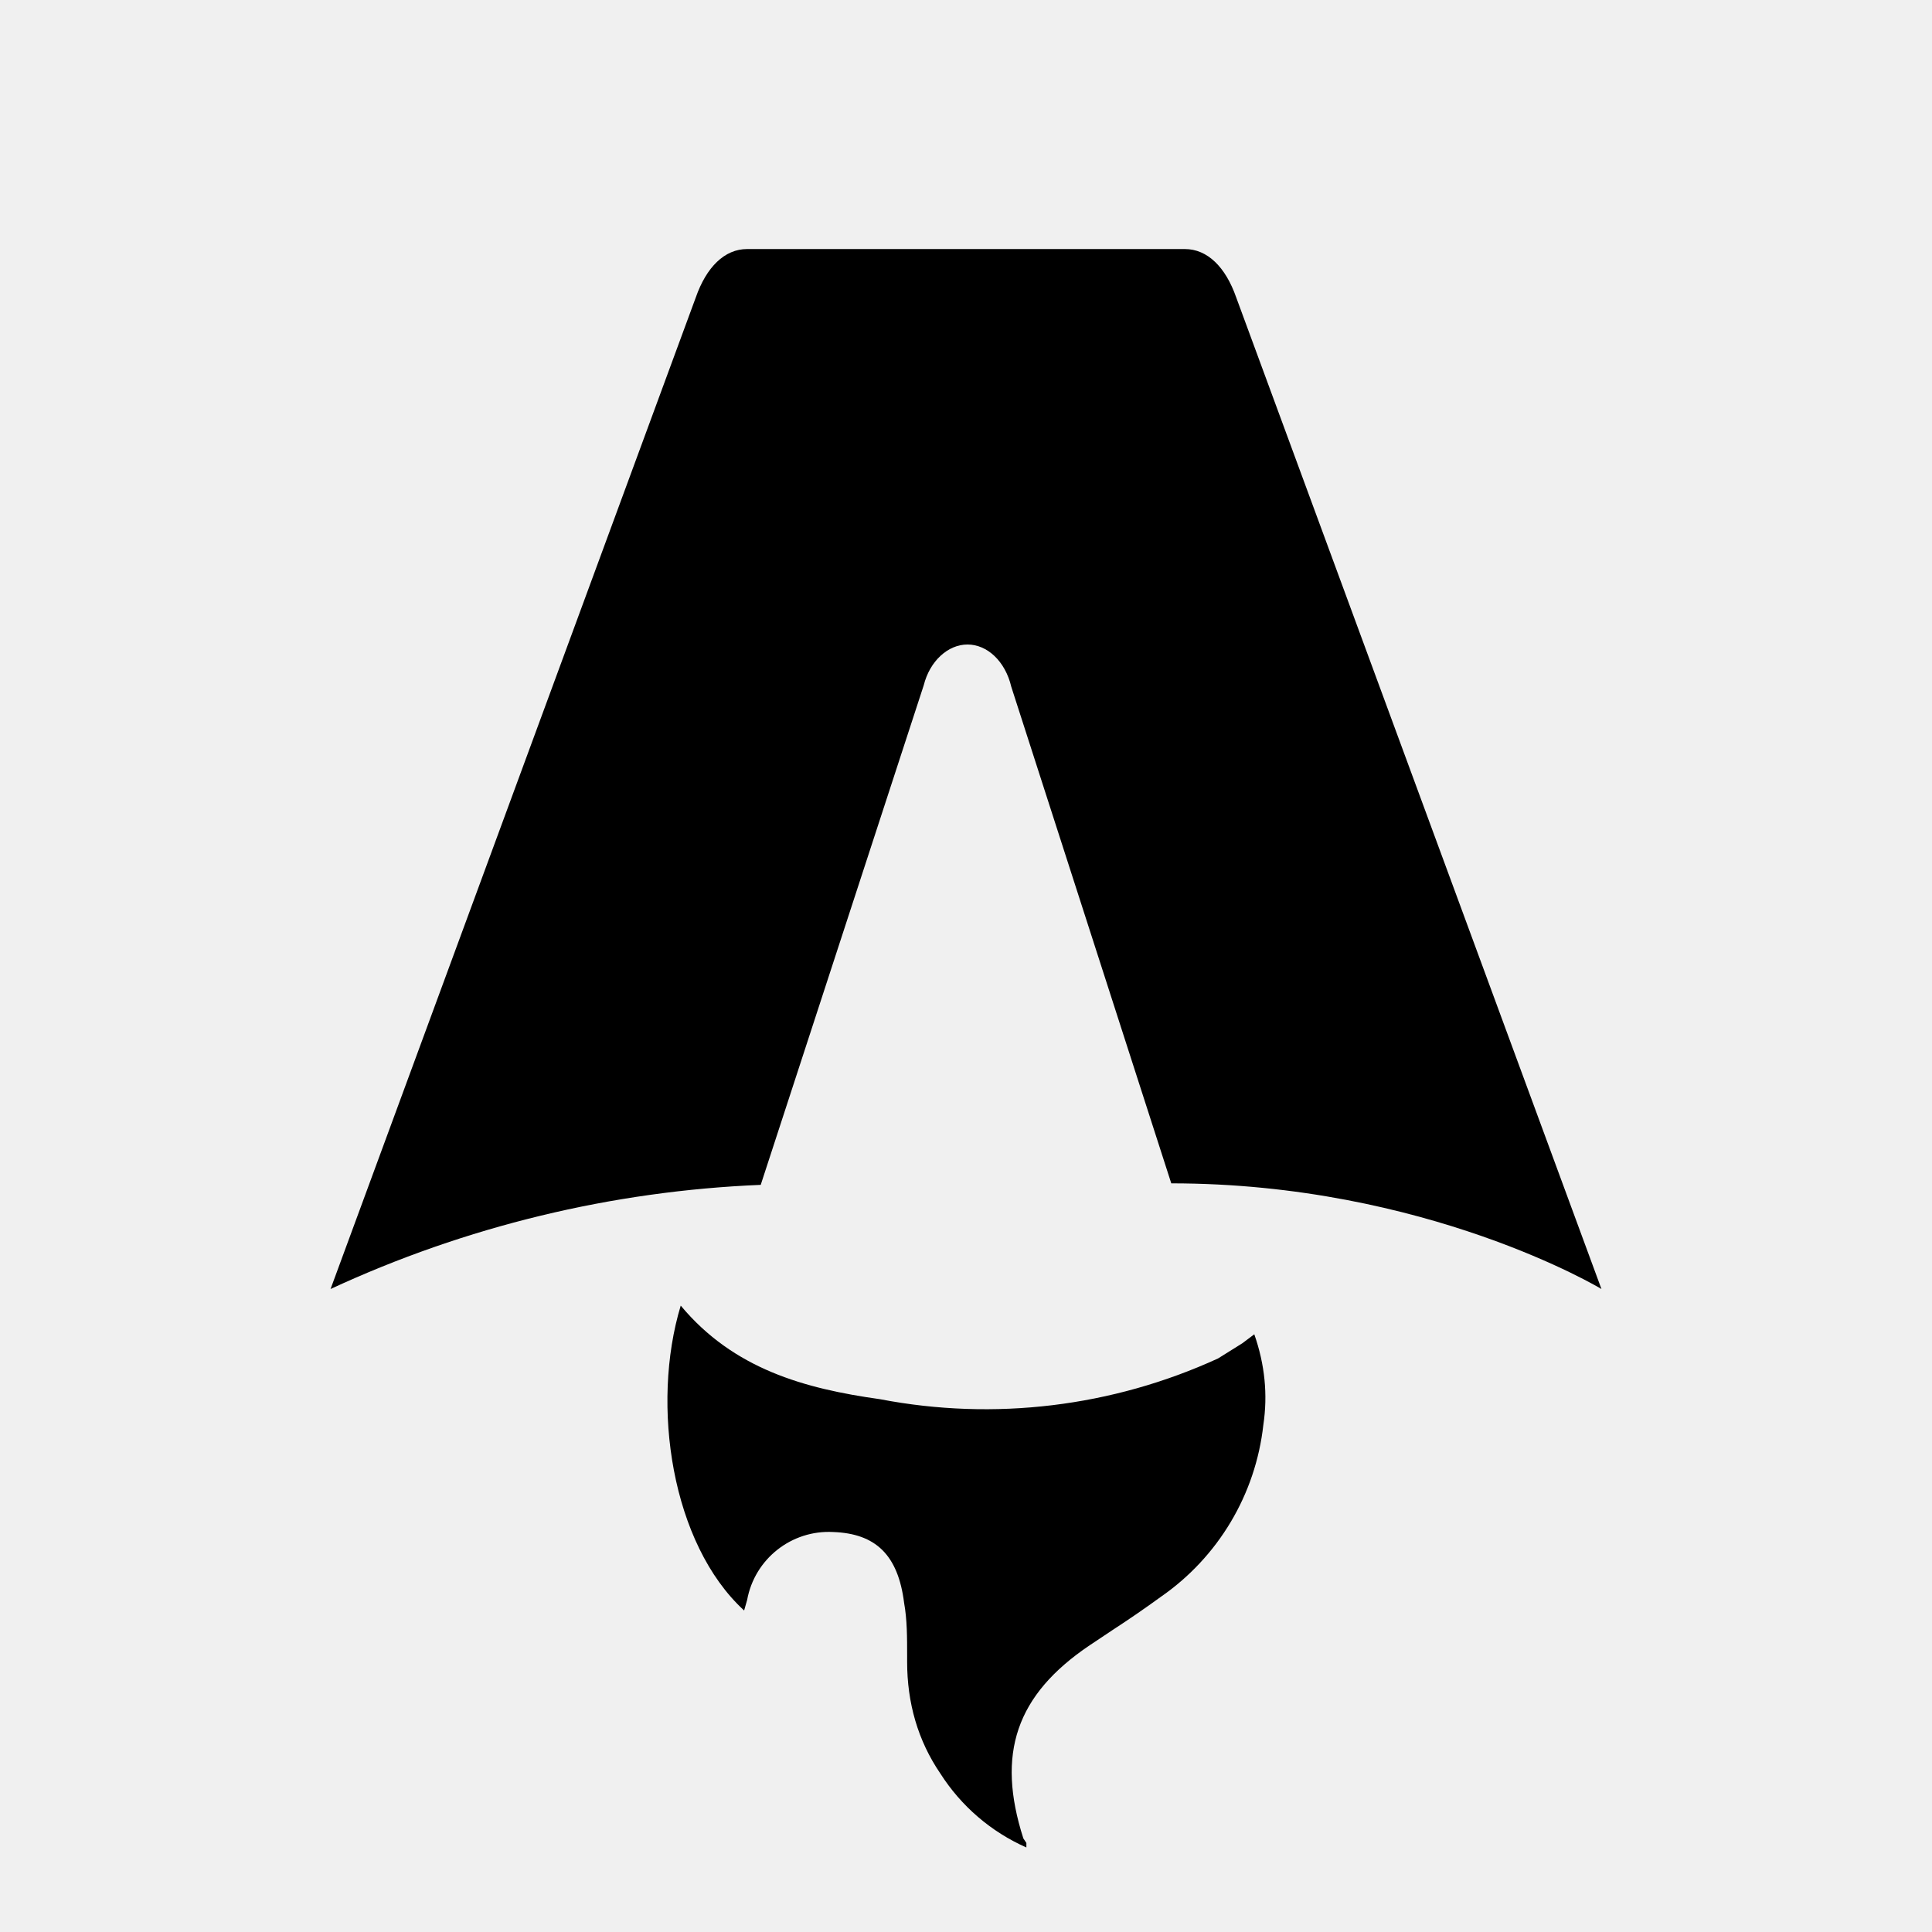
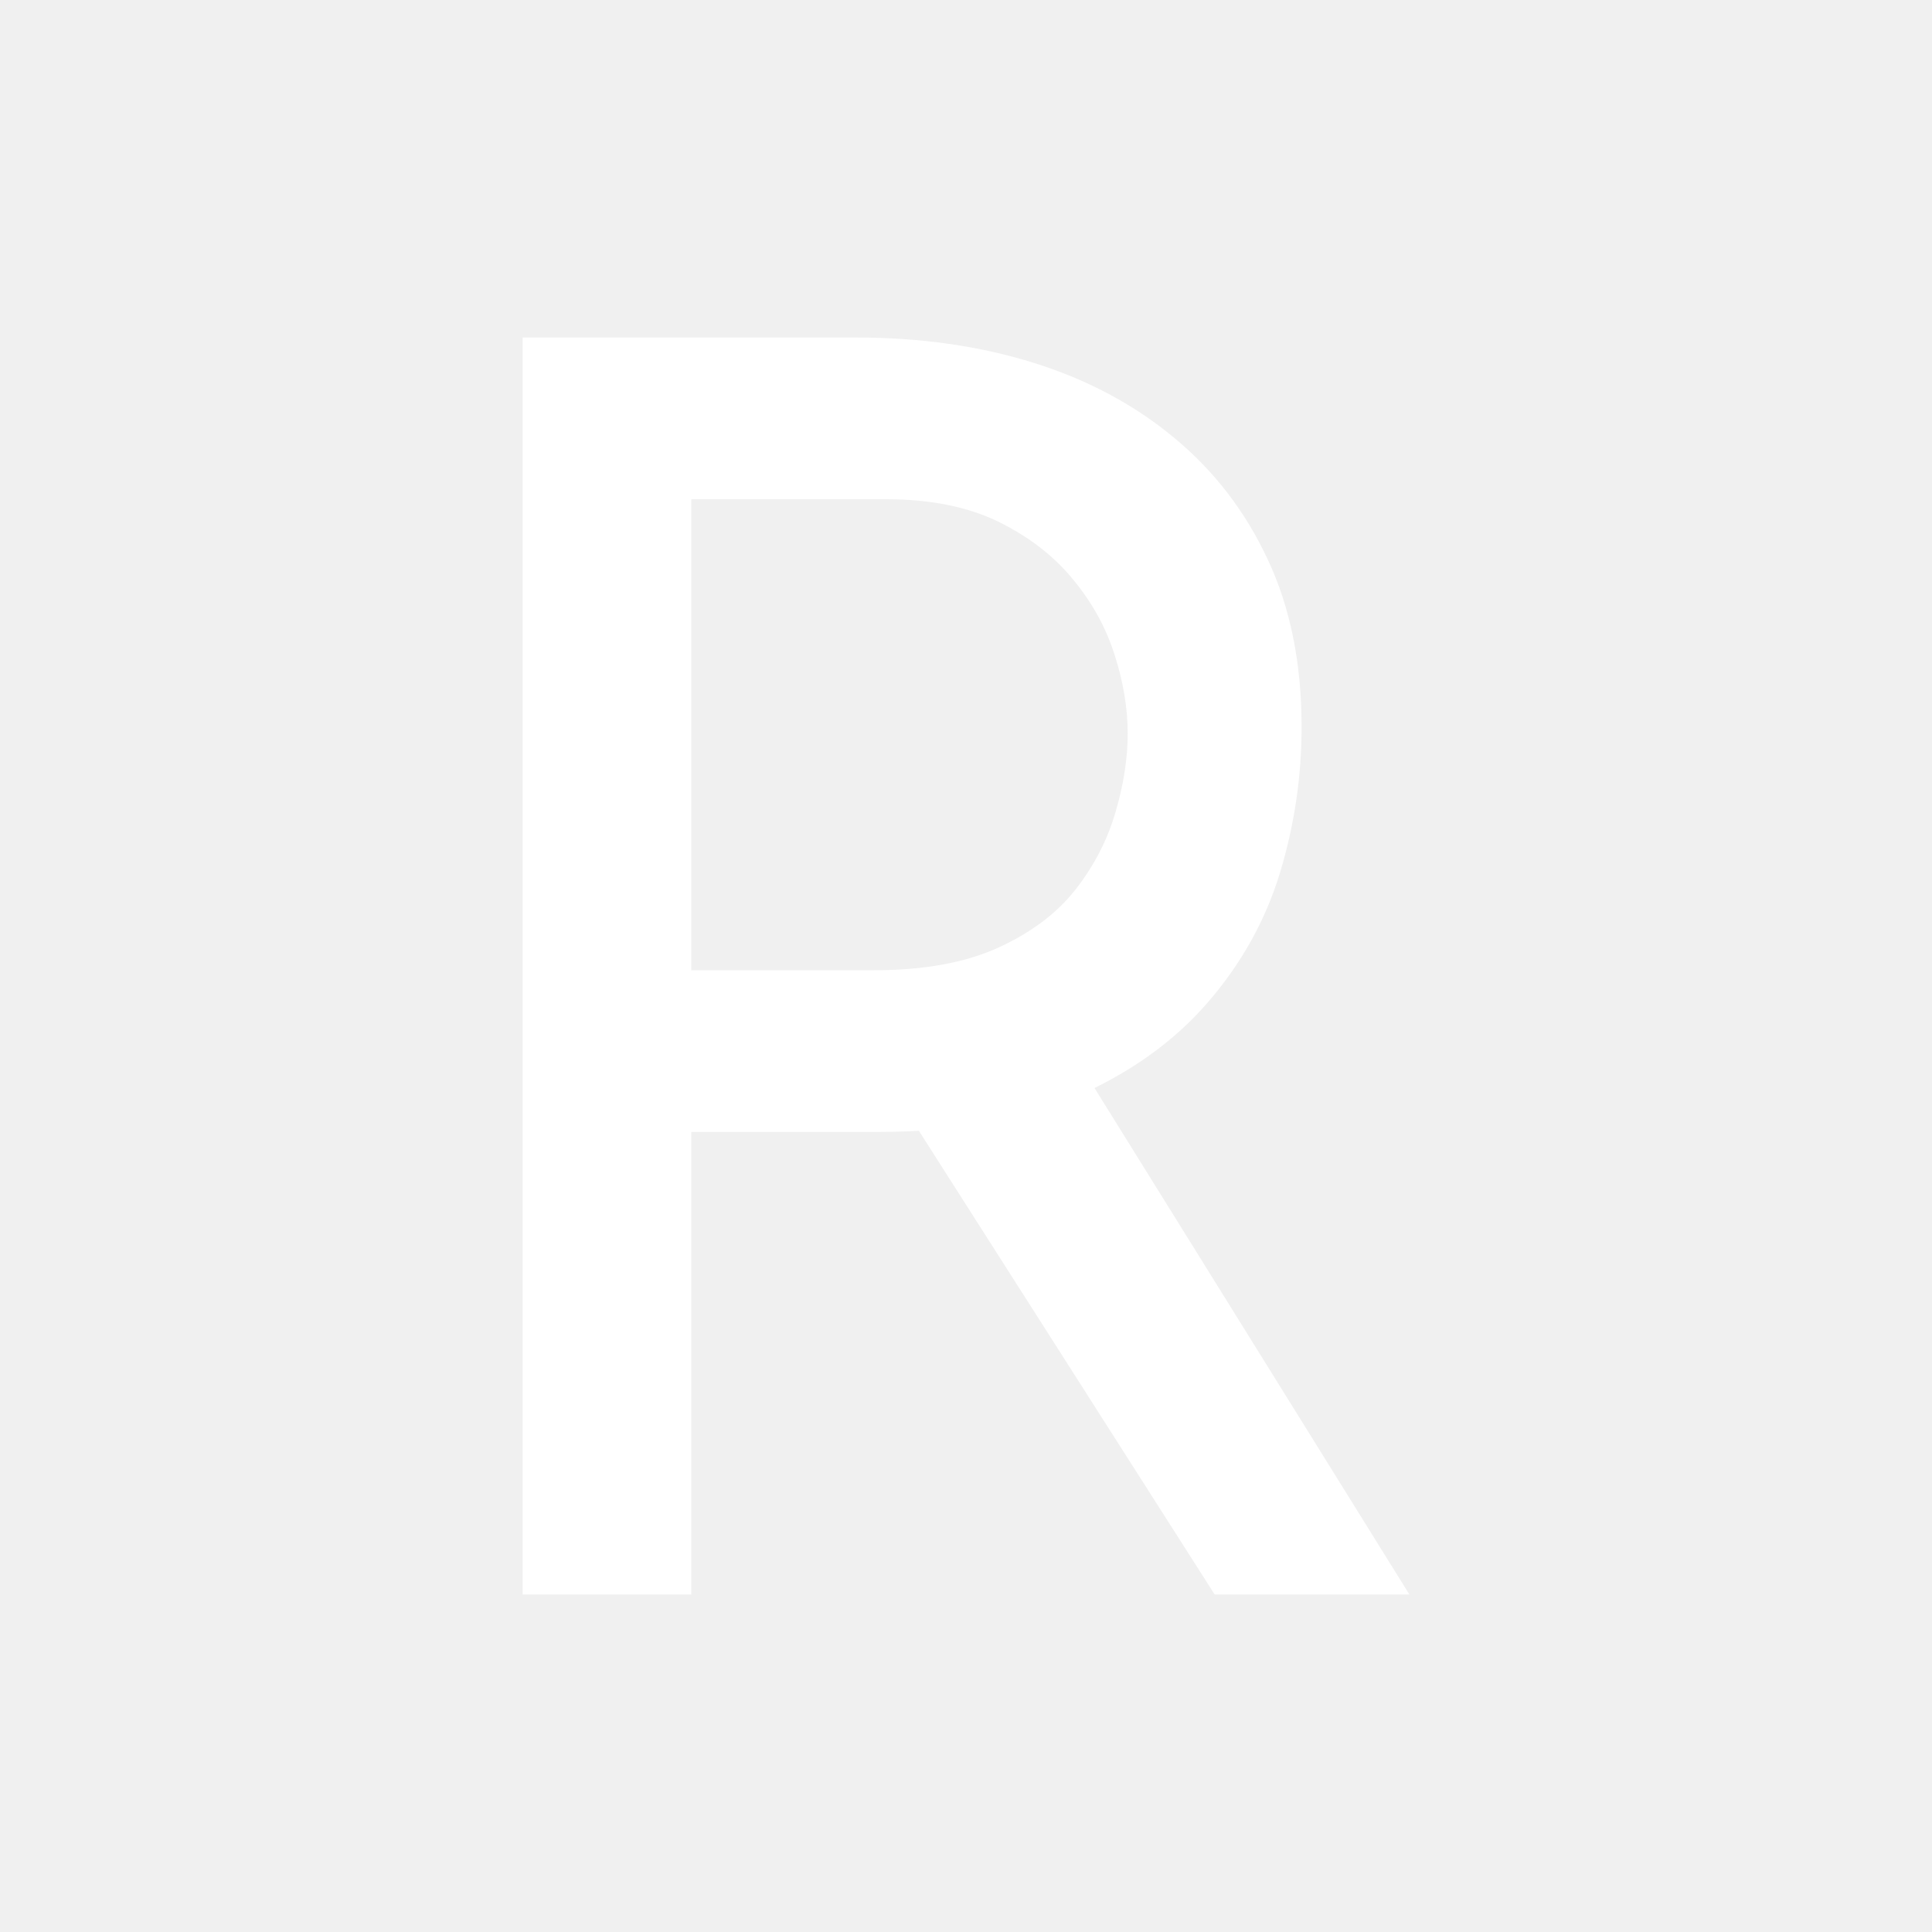
- <svg xmlns="http://www.w3.org/2000/svg" fill="none" viewBox="0 0 128 128">
-   <path d="M50.4 78.5a75.1 75.1 0 0 0-28.5 6.9l24.2-65.7c.7-2 1.9-3.2 3.4-3.2h29c1.5 0 2.7 1.2 3.4 3.2l24.2 65.7s-11.6-7-28.5-7L67 45.5c-.4-1.7-1.6-2.8-2.9-2.8-1.3 0-2.5 1.1-2.9 2.7L50.4 78.5Zm-1.1 28.2Zm-4.2-20.2c-2 6.6-.6 15.8 4.2 20.2a17.5 17.5 0 0 1 .2-.7 5.5 5.5 0 0 1 5.7-4.5c2.8.1 4.3 1.5 4.7 4.7.2 1.1.2 2.3.2 3.5v.4c0 2.7.7 5.2 2.2 7.4a13 13 0 0 0 5.7 4.9v-.3l-.2-.3c-1.8-5.6-.5-9.5 4.4-12.8l1.5-1a73 73 0 0 0 3.2-2.2 16 16 0 0 0 6.8-11.4c.3-2 .1-4-.6-6l-.8.6-1.6 1a37 37 0 0 1-22.4 2.7c-5-.7-9.7-2-13.2-6.2Z" />
-   <style>
-         path { fill: #000; }
-         @media (prefers-color-scheme: dark) {
-             path { fill: #FFF; }
-         }
-     </style>
+ <svg xmlns="http://www.w3.org/2000/svg" width="256" height="256" viewBox="0 0 100 100">
+   <path fill="#fff" d="M27.05 17.47L44.33 17.47Q49.28 17.47 53.47 18.77Q57.65 20.07 60.75 22.64Q63.86 25.20 65.61 28.94Q67.37 32.67 67.37 37.63L67.37 37.63Q67.37 41.49 66.25 45.18Q65.12 48.88 62.51 51.89Q59.90 54.91 55.72 56.75Q51.53 58.59 45.41 58.59L45.41 58.59L35.78 58.59L35.78 82.53L27.05 82.53L27.05 17.47ZM35.78 50.22L45.23 50.22Q49.10 50.22 51.67 49.05Q54.23 47.88 55.67 46.04Q57.11 44.20 57.74 42.03Q58.37 39.88 58.37 37.98L58.37 37.98Q58.37 36.00 57.69 33.89Q57.02 31.77 55.53 29.98Q54.05 28.17 51.67 27.00Q49.28 25.84 45.86 25.84L45.86 25.84L35.78 25.84L35.78 50.22ZM45.59 55.44L55.94 55.17L72.95 82.53L62.87 82.53L45.59 55.44Z" />
</svg>
